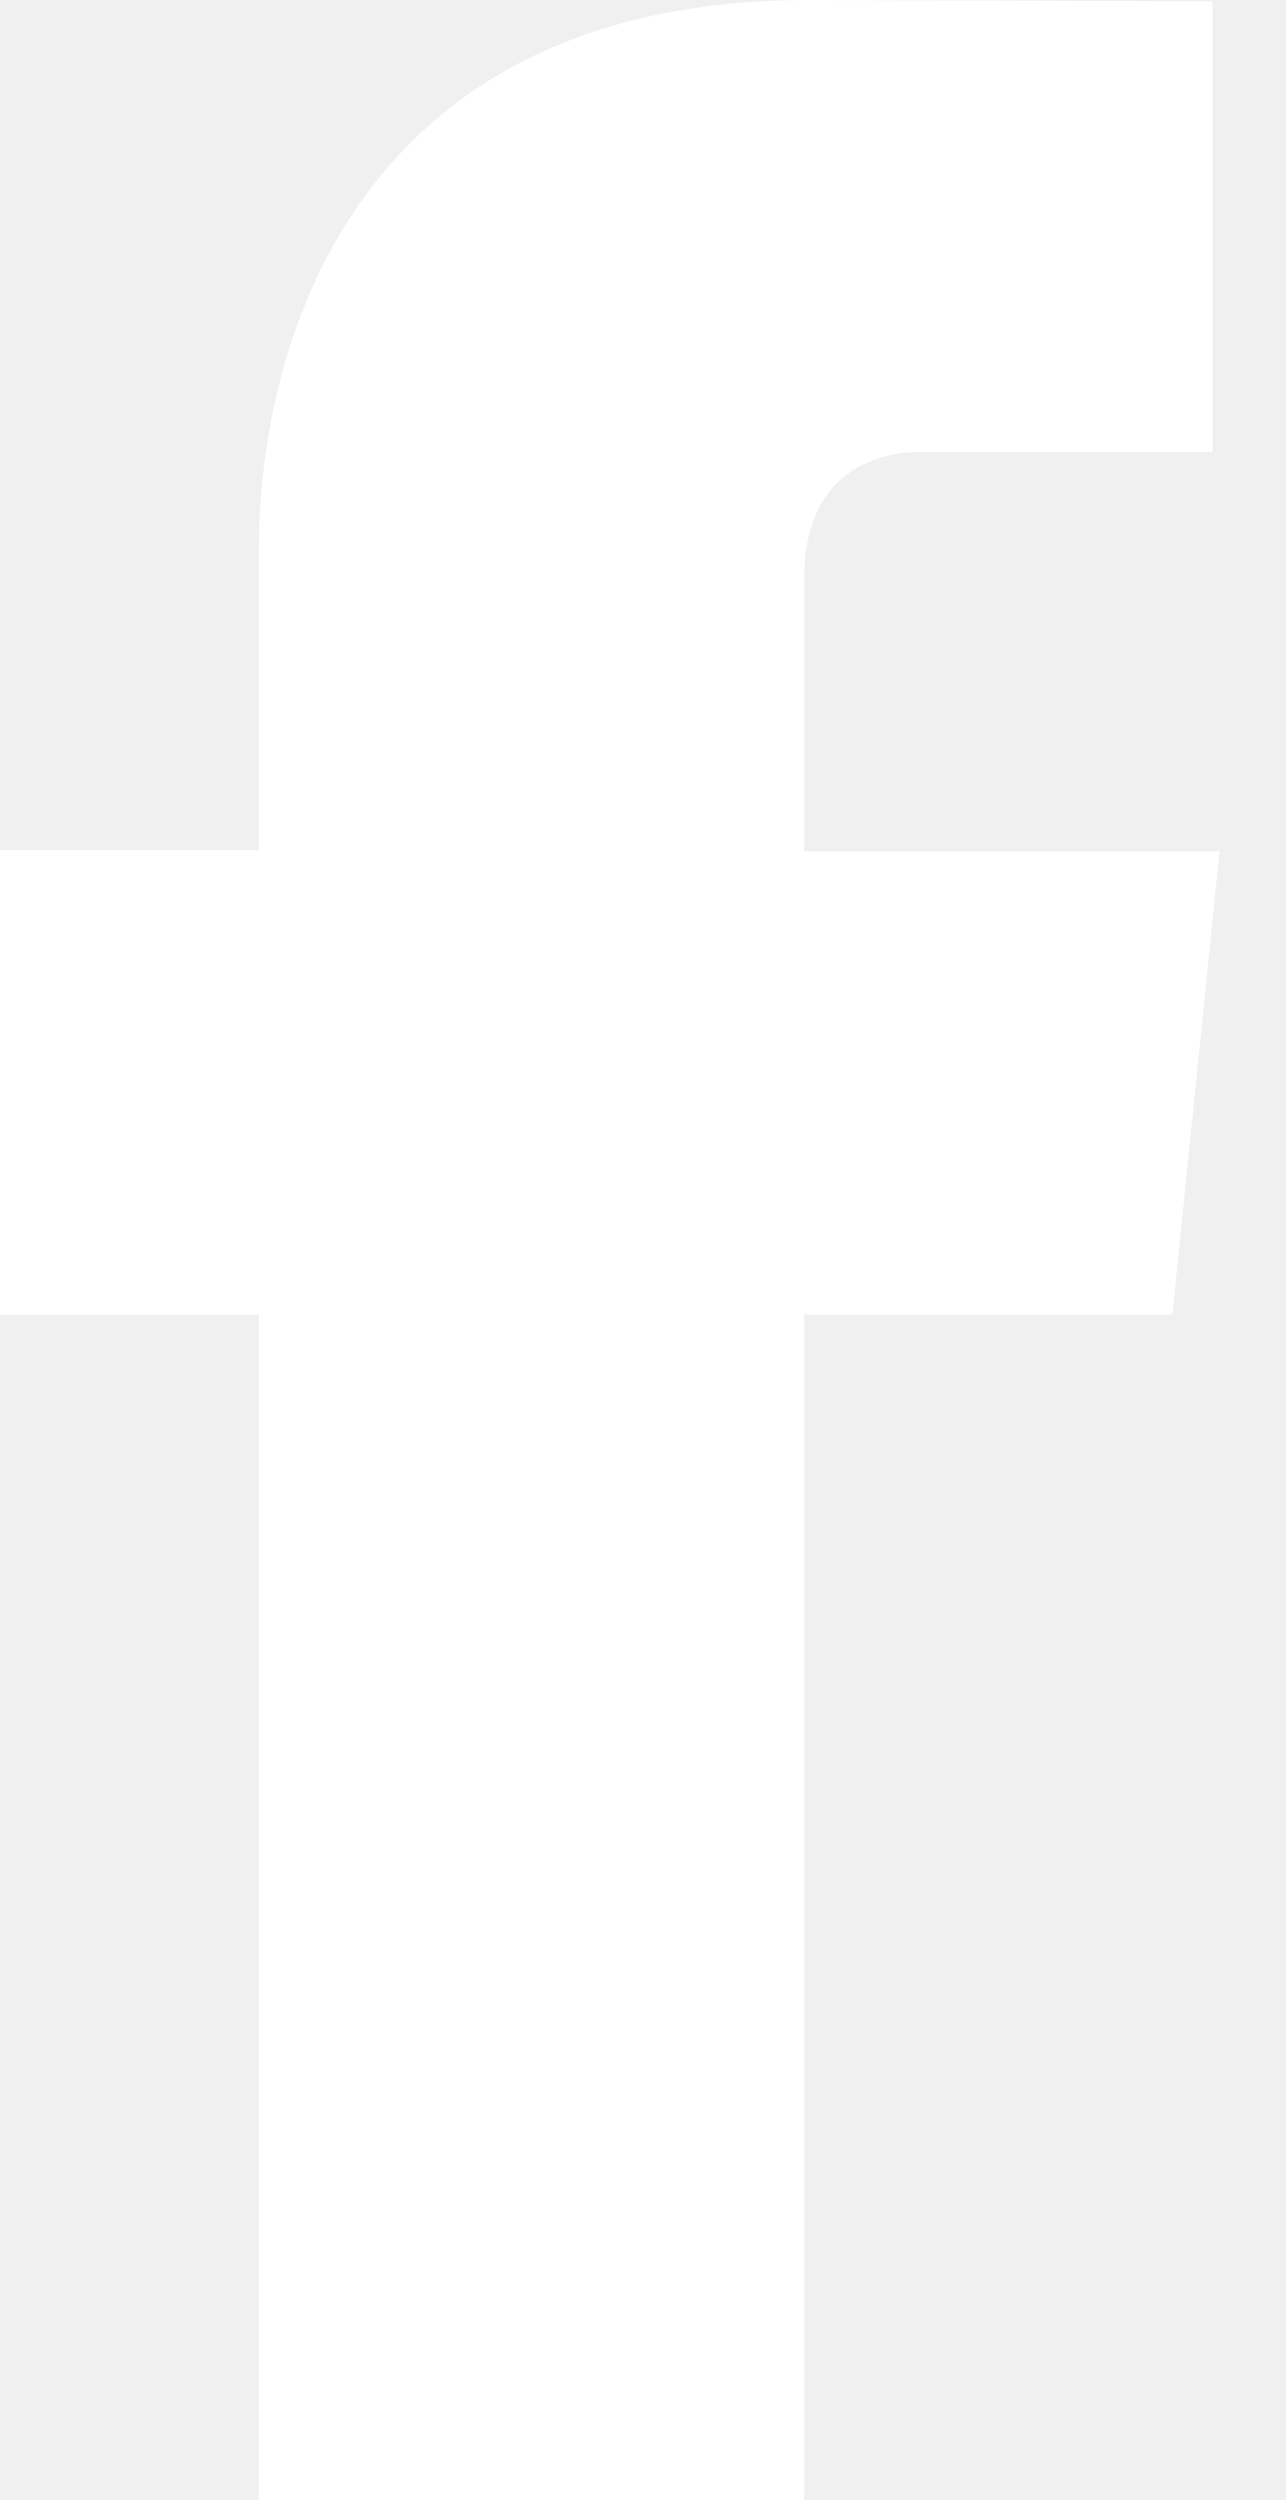
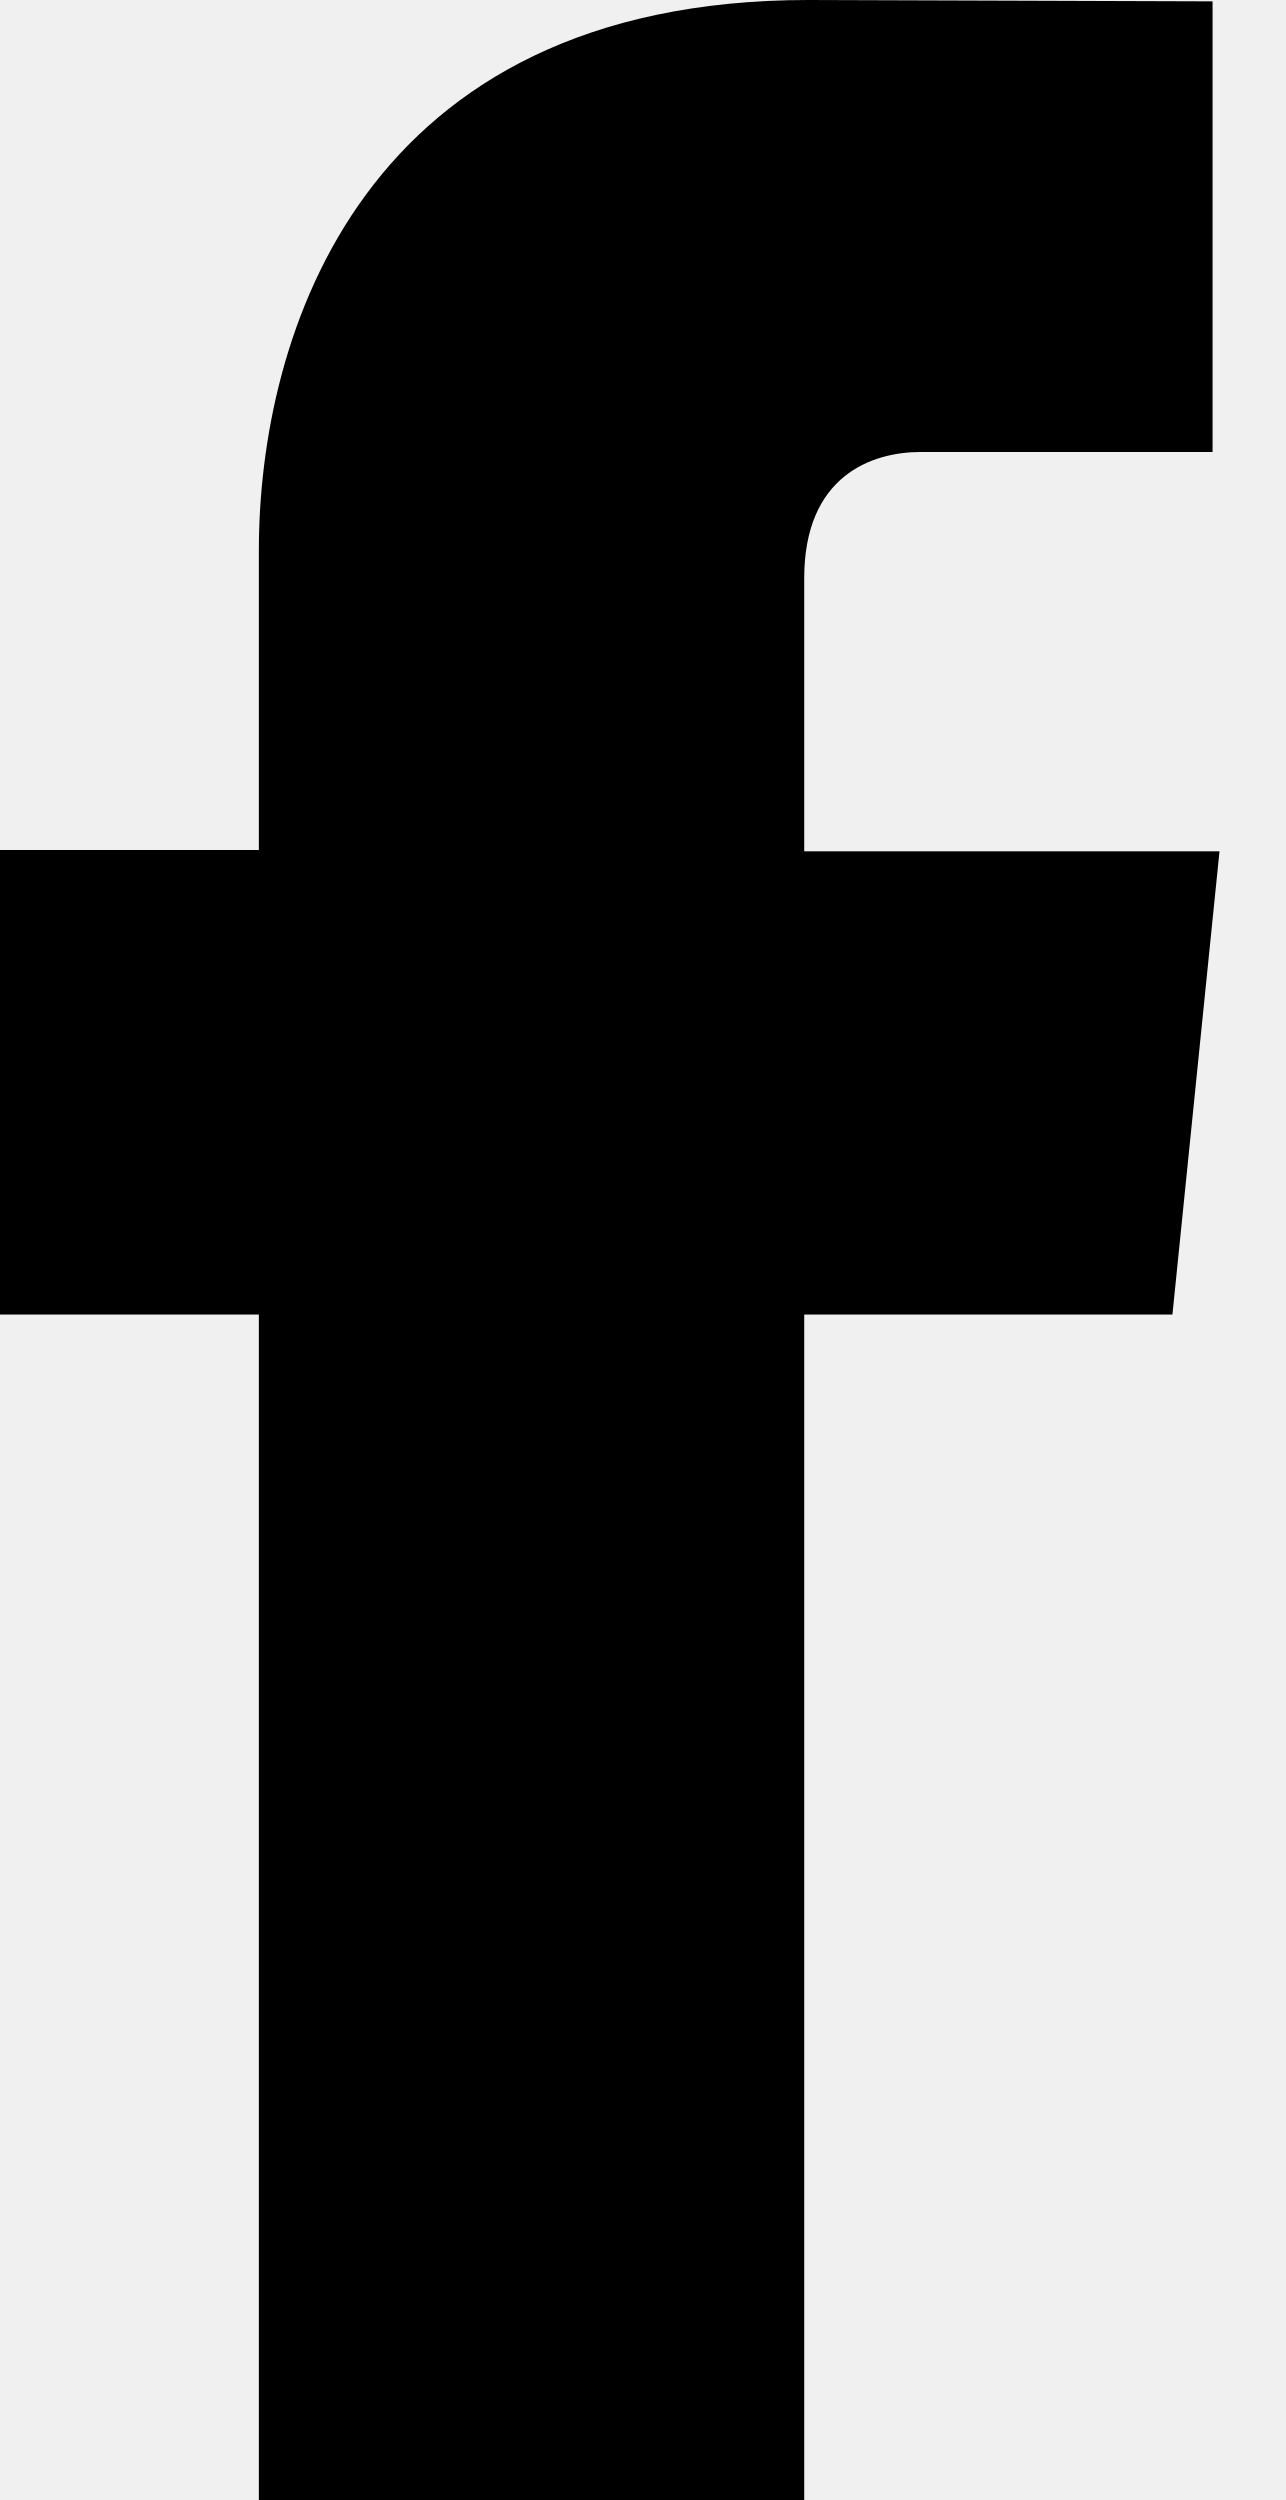
<svg xmlns="http://www.w3.org/2000/svg" width="18" height="35" viewBox="0 0 18 35" fill="none">
-   <path d="M16.414 18.403H11.259V35H3.624V18.403H0V11.9H3.624V7.707C3.624 4.698 5.058 0 11.318 0L16.976 0.019V6.328H12.887C12.209 6.328 11.259 6.658 11.259 8.095V11.919H17.073L16.414 18.403Z" fill="white" />
+   <path d="M16.414 18.403H11.259V35H3.624V18.403H0V11.9H3.624V7.707C3.624 4.698 5.058 0 11.318 0L16.976 0.019V6.328H12.887C12.209 6.328 11.259 6.658 11.259 8.095V11.919H17.073L16.414 18.403Z" fill="currentColor" />
</svg>
